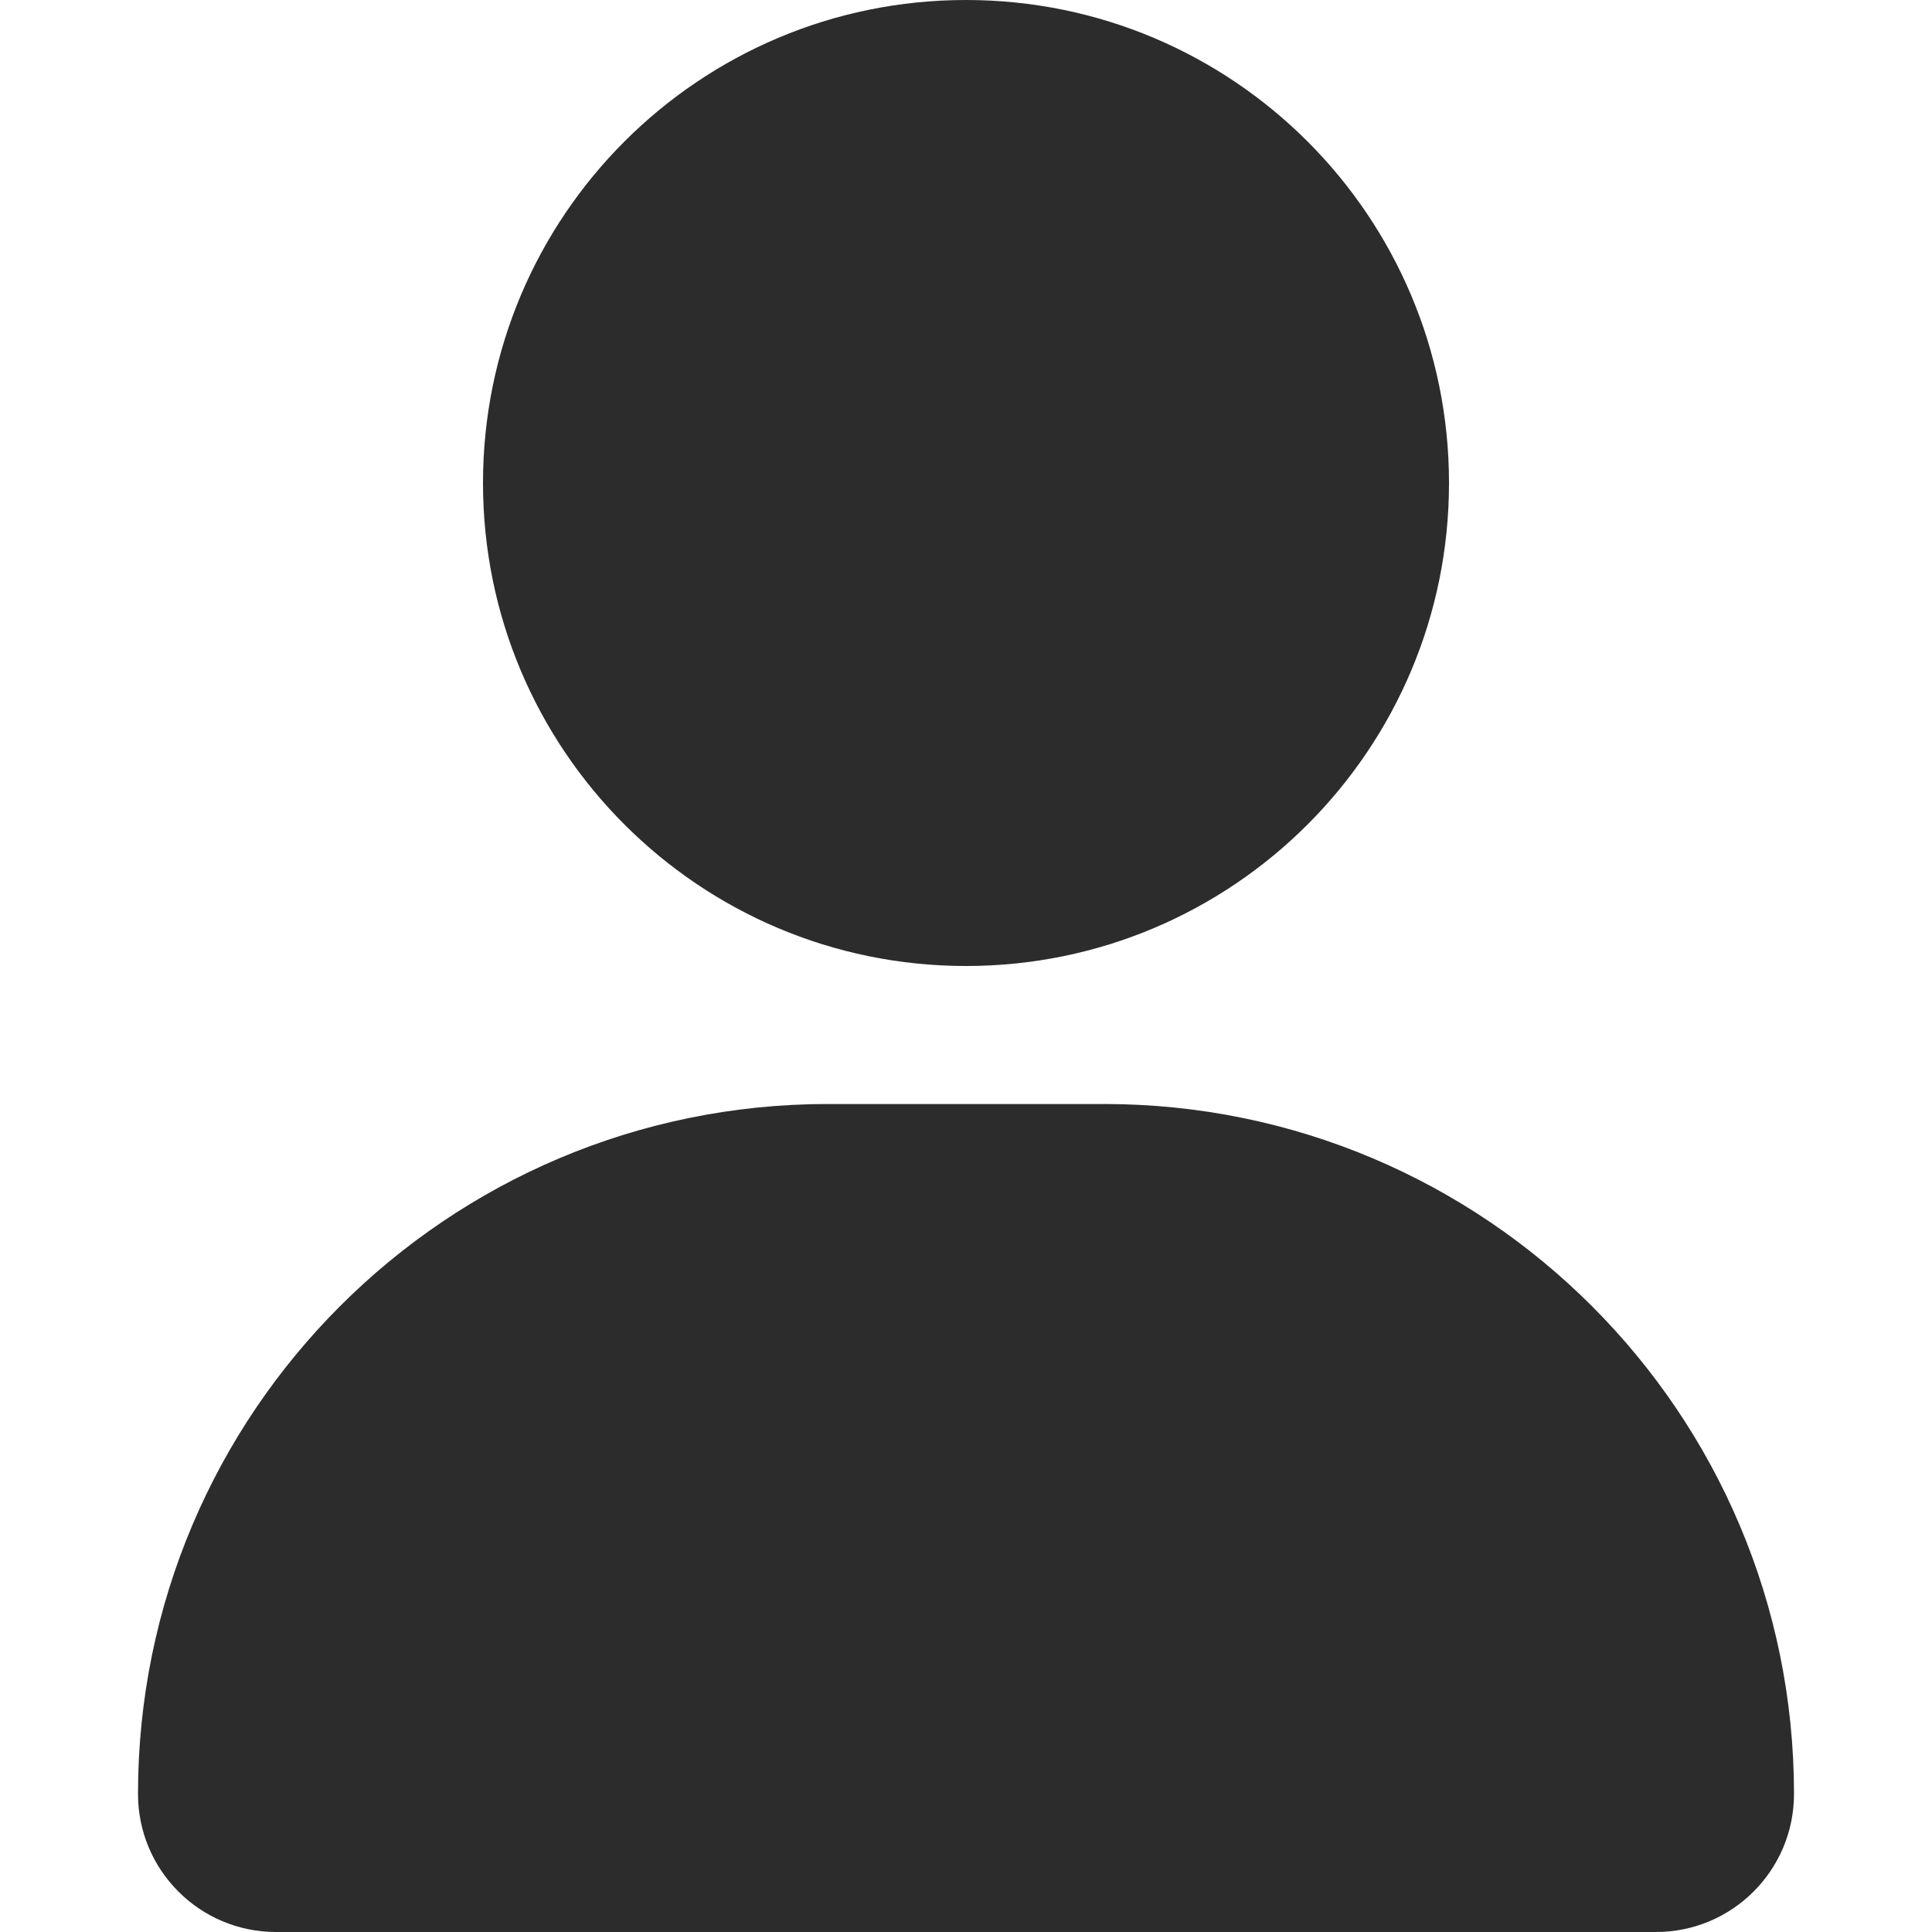
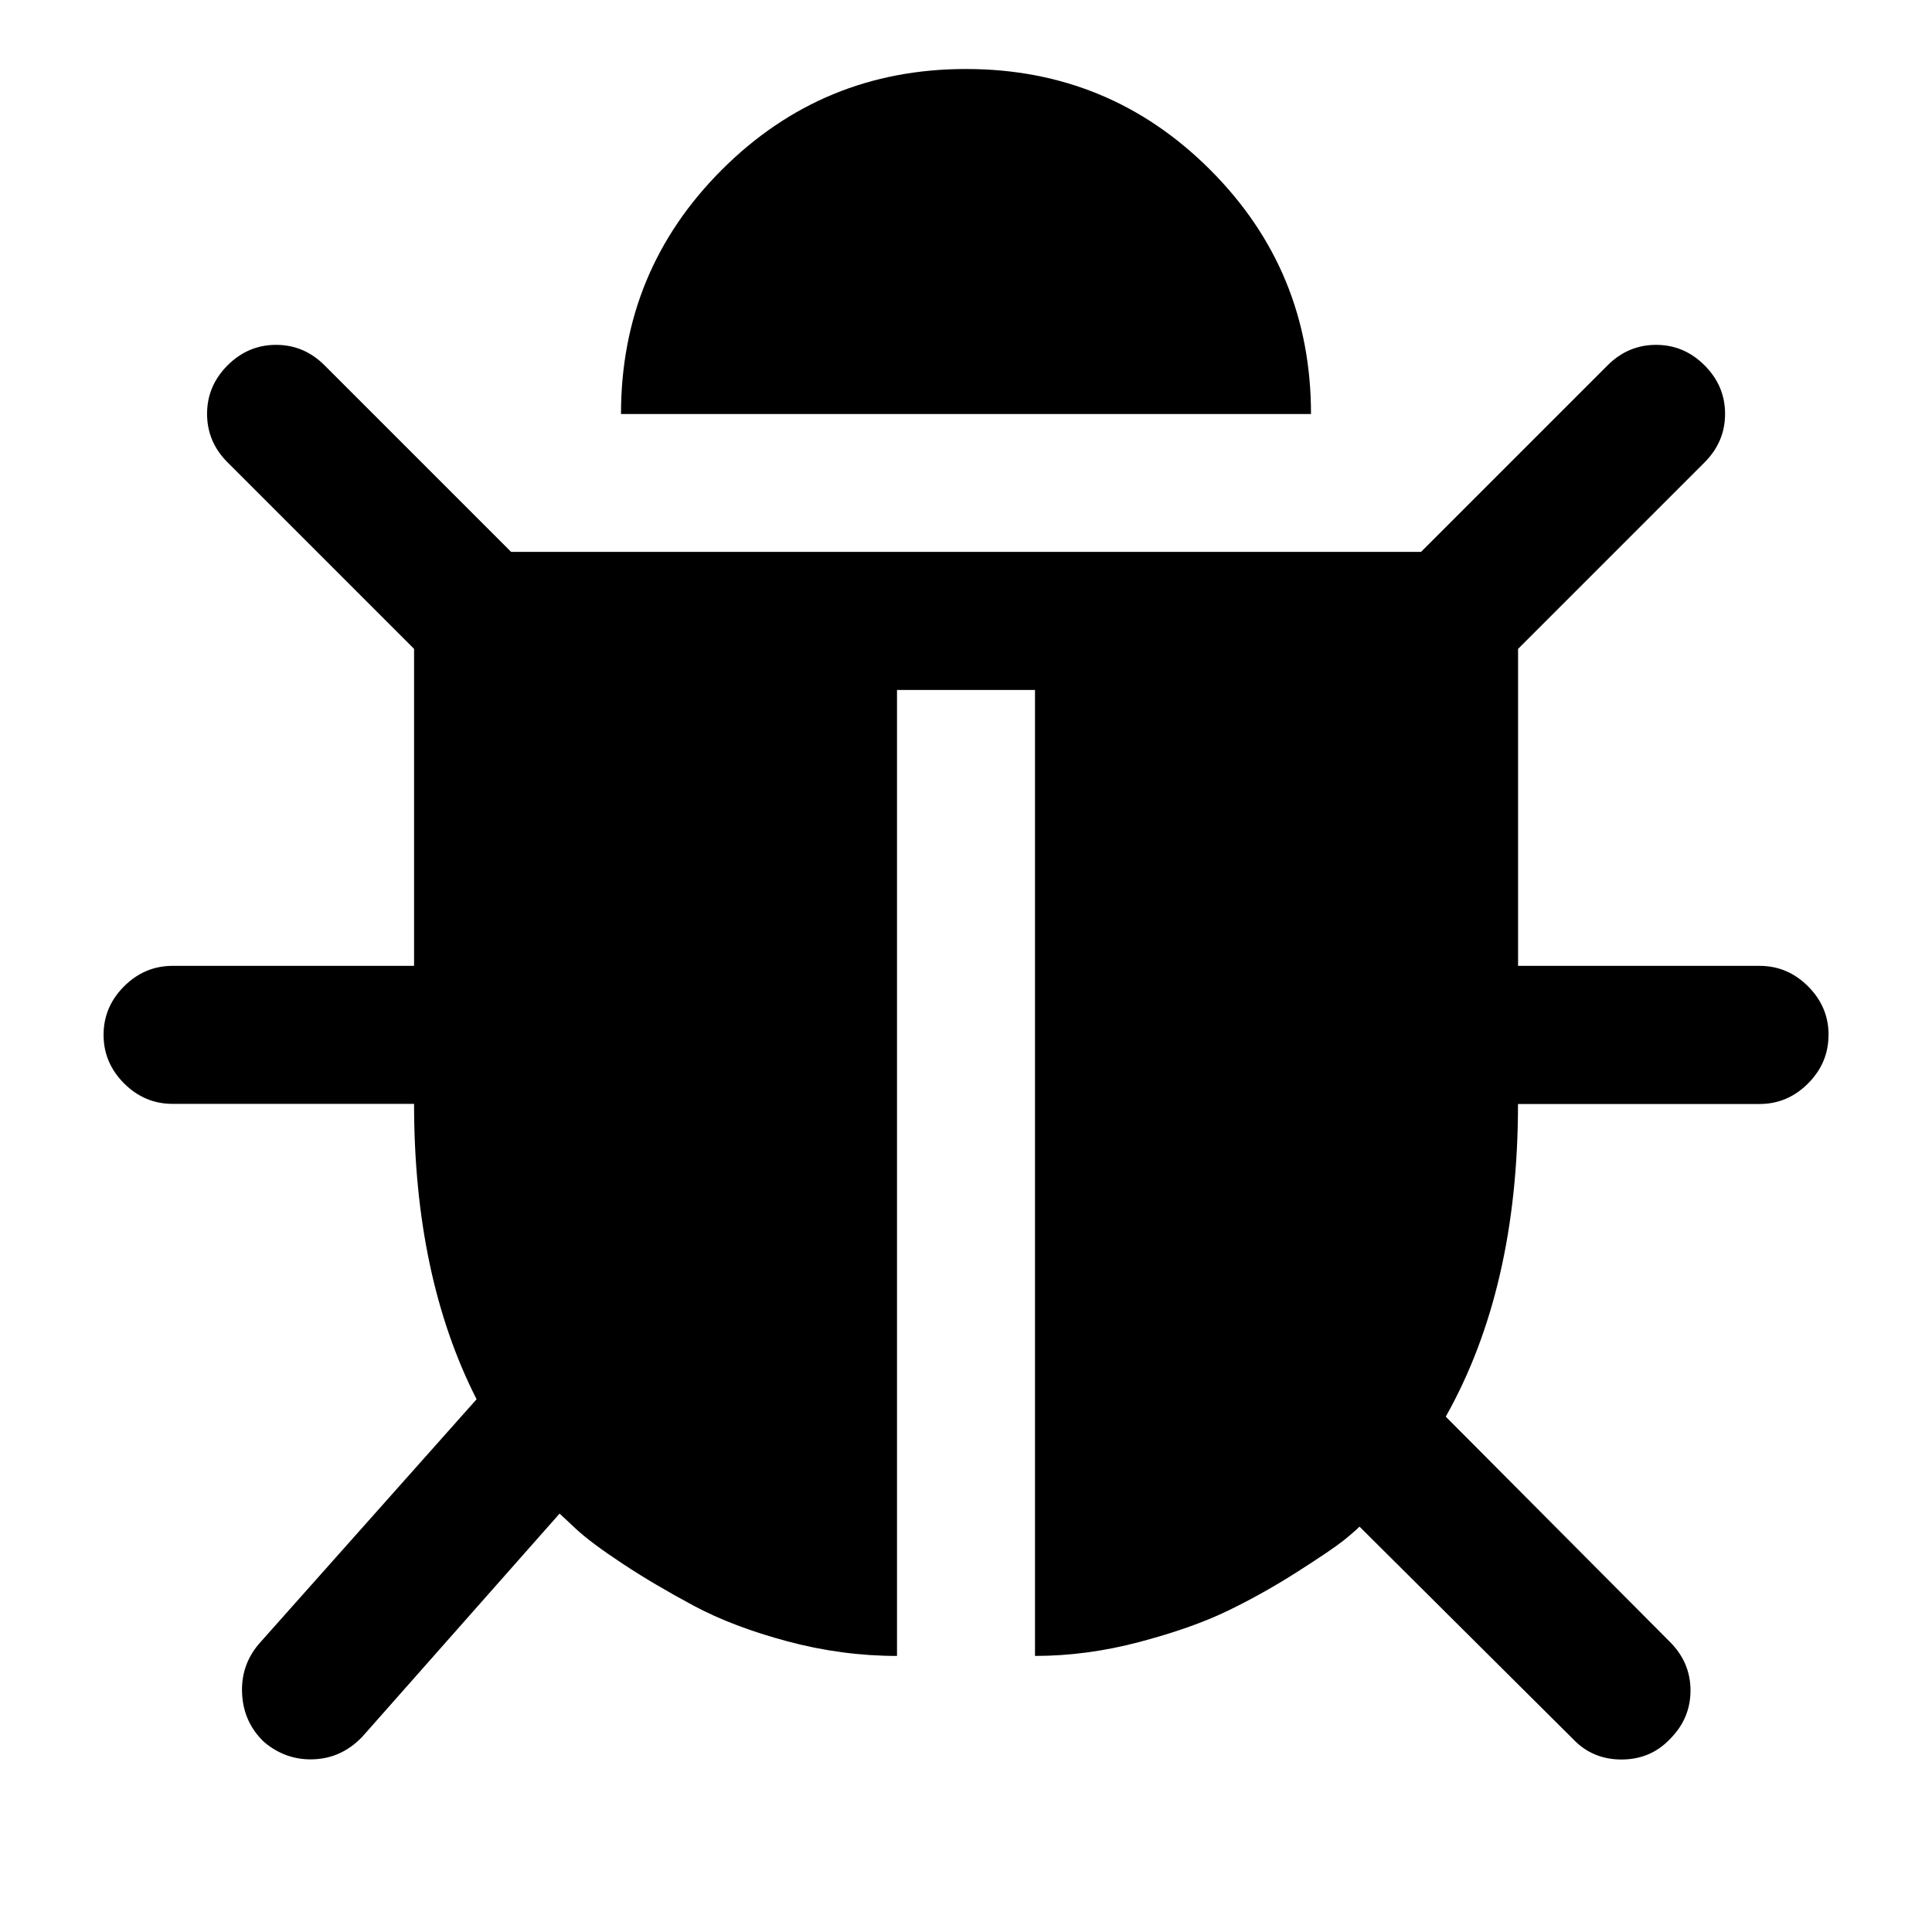
- <svg xmlns="http://www.w3.org/2000/svg" t="1651328323943" class="icon" viewBox="0 0 1024 1024" version="1.1" p-id="5219" width="200" height="200">
-   <path d="M438.857 585.143h146.286a365.714 365.714 0 0 1 365.714 365.714 73.143 73.143 0 0 1-73.143 73.143H146.286a73.143 73.143 0 0 1-73.143-73.143 365.714 365.714 0 0 1 365.714-365.714z m73.143-73.143a256 256 0 1 1 0-512 256 256 0 0 1 0 512z" p-id="5220" fill="#2c2c2c" />
+ <svg xmlns="http://www.w3.org/2000/svg" class="icon" viewBox="0 0 1024 1024" width="64" height="64">
+   <defs>
+     <style />
+   </defs>
+   <path d="M969.143 548.571q0 14.848-10.862 25.71t-25.71 10.862h-128q0 97.719-38.29 165.705L885.138 870.29Q896 881.152 896 896t-10.862 25.71q-10.276 10.861-25.71 10.861t-25.71-10.861l-113.15-112.567q-2.853 2.852-8.558 7.424t-23.99 16.274-37.157 20.846-46.848 16.567-55.443 7.424v-512H475.43v512q-29.148 0-58.003-7.717t-49.7-18.87-37.705-22.273-24.869-18.578l-8.558-8.01-104.557 118.273q-11.447 11.995-27.429 11.995-13.714 0-24.576-9.143-10.862-10.276-11.703-25.417t8.85-26.587L252.6 741.632q-33.134-65.134-33.134-156.562h-128q-14.848 0-25.71-10.862t-10.861-25.71 10.861-25.71 25.71-10.861h128v-168.01l-98.852-98.852q-10.862-10.862-10.862-25.71t10.862-25.71 25.71-10.861 25.709 10.862l98.853 98.852H753.19l98.852-98.852q10.862-10.862 25.71-10.862t25.71 10.862 10.861 25.71-10.861 25.71l-98.853 98.852v168.009h128q14.848 0 25.71 10.862t10.861 25.71zM694.857 219.43H329.143q0-75.996 53.43-129.427T512 36.572t129.426 53.43 53.431 129.427z" />
</svg>
